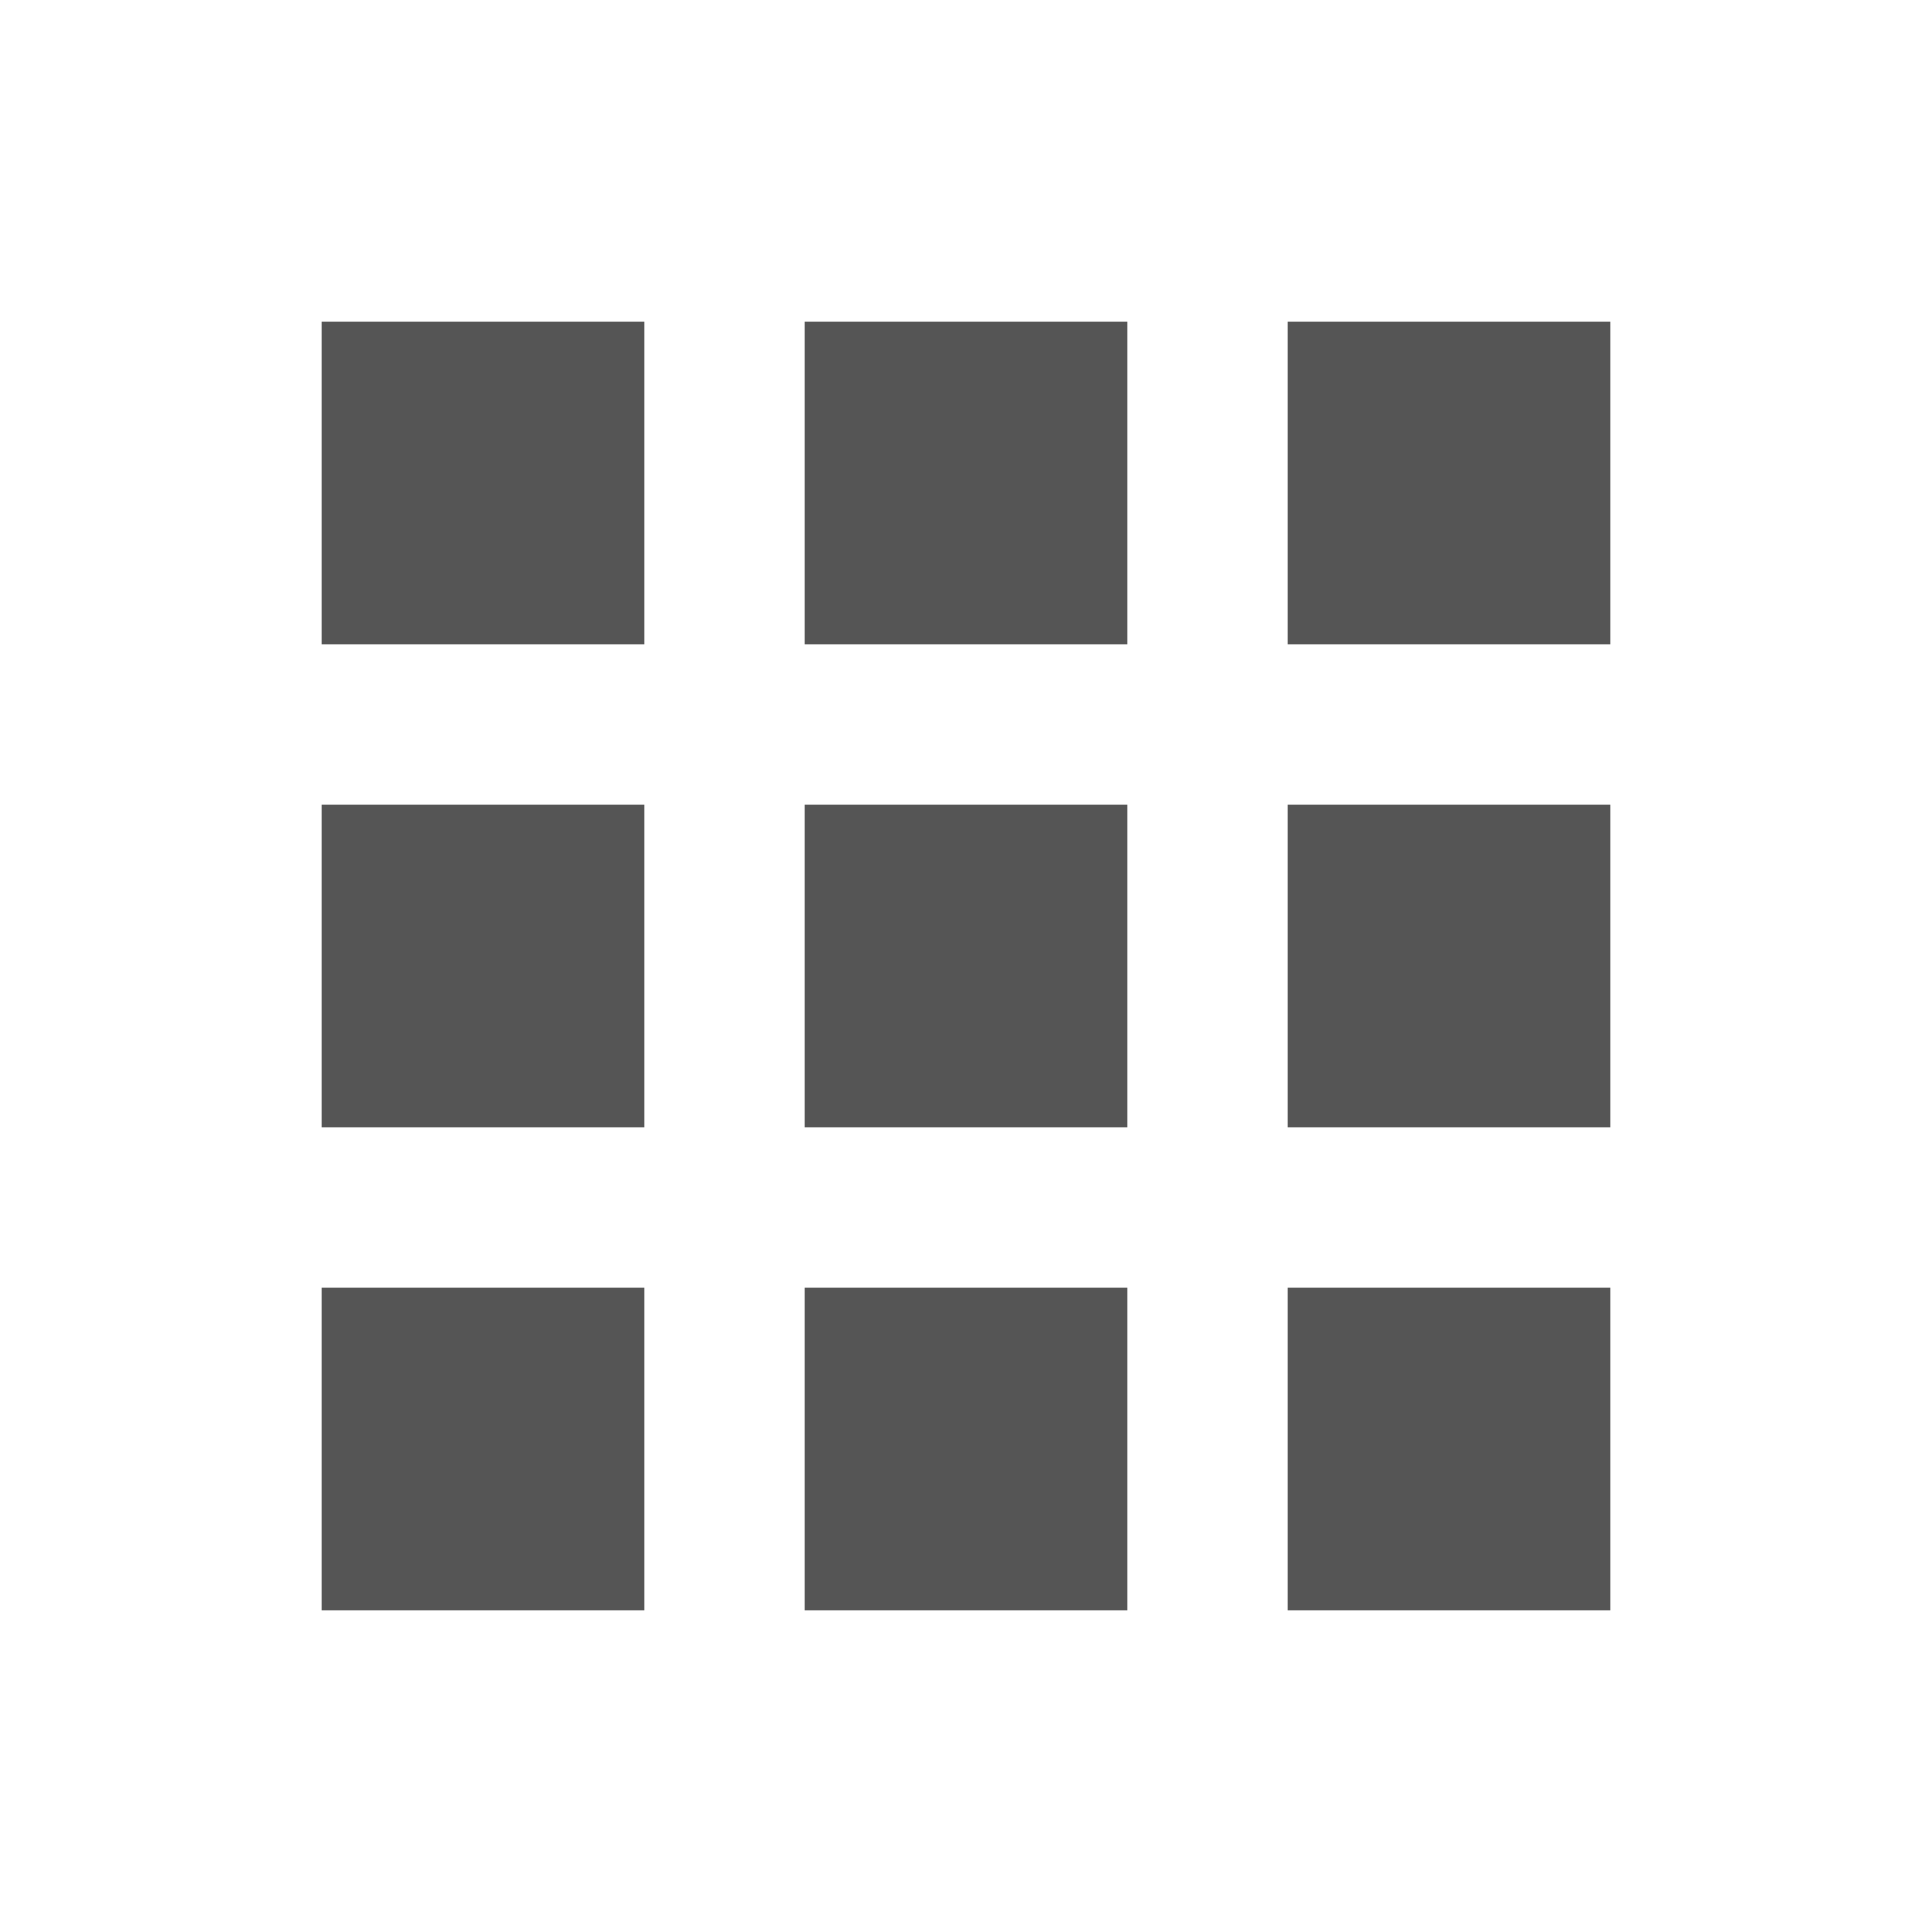
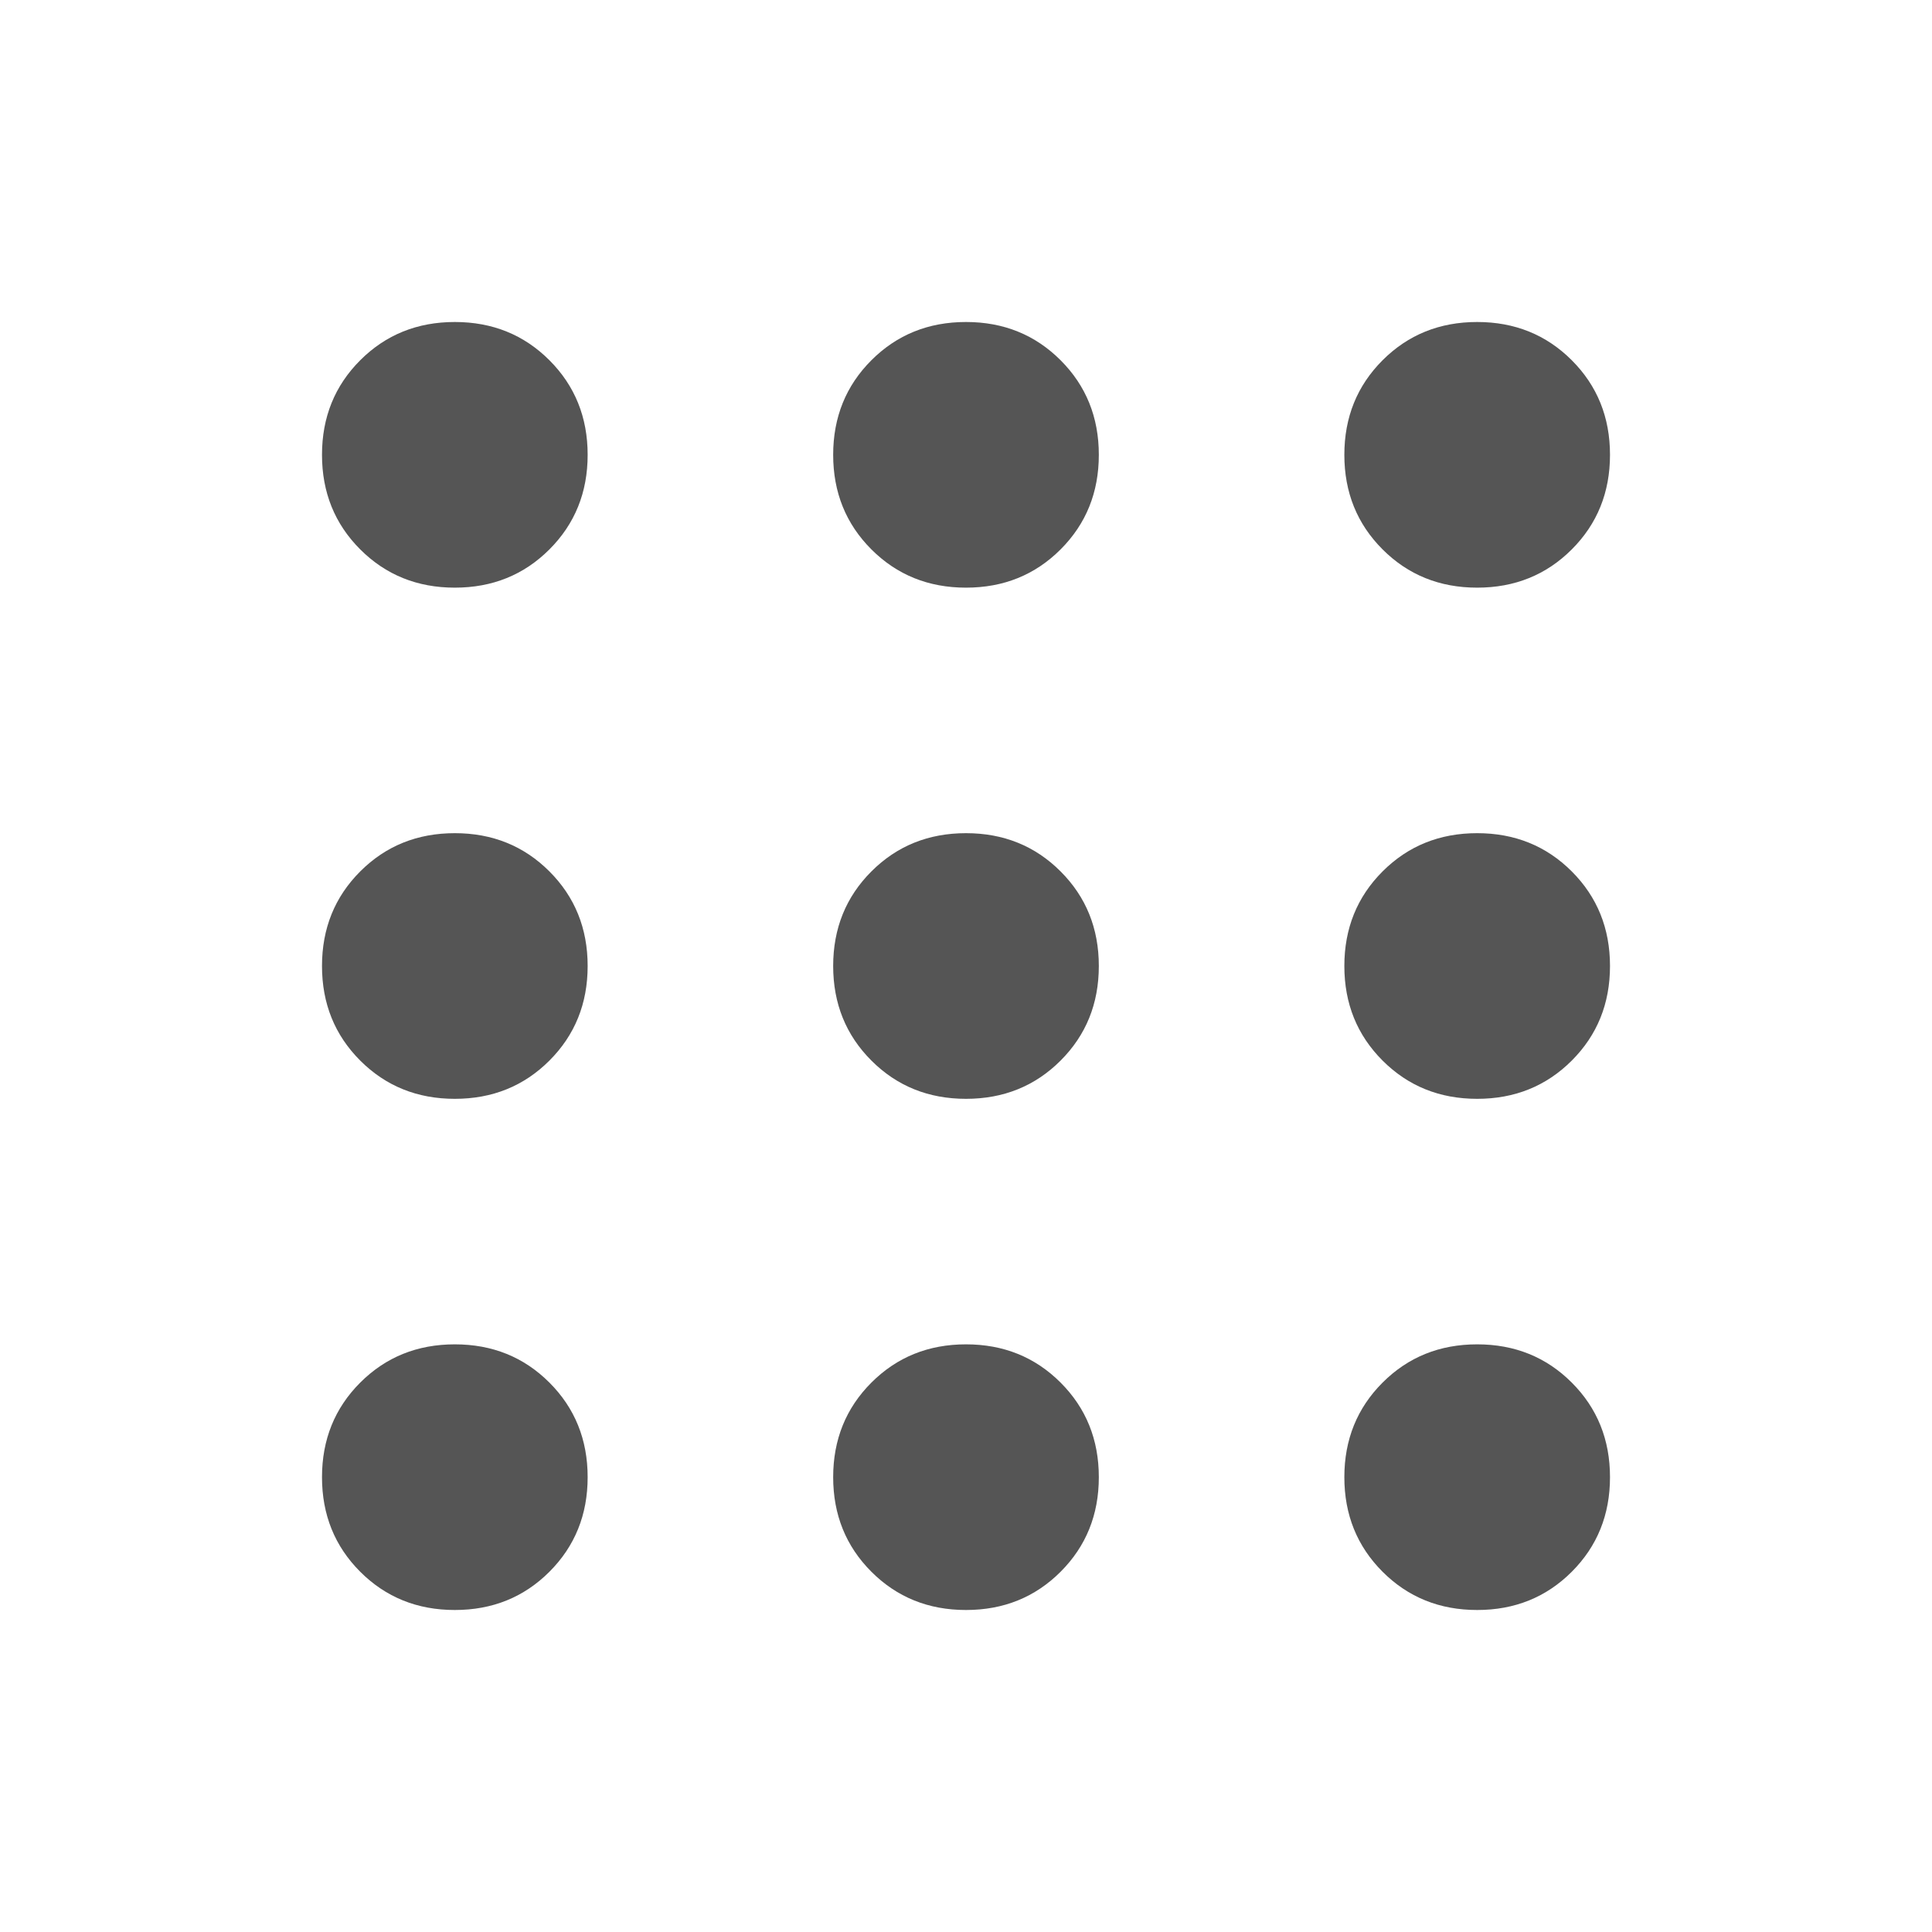
- <svg xmlns="http://www.w3.org/2000/svg" width="24" height="24" viewBox="0 0 24 24">
-   <path fill="#555" d="M4 8h4V4H4v4zm6 12h4v-4h-4v4zm-6 0h4v-4H4v4zm0-6h4v-4H4v4zm6 0h4v-4h-4v4zm6-10v4h4V4h-4zm-6 4h4V4h-4v4zm6 6h4v-4h-4v4zm0 6h4v-4h-4v4z" />
+ <svg xmlns="http://www.w3.org/2000/svg" width="24" height="24" viewBox="0 -960 960 960">
+   <path fill="#555" d="M179-179q-19-19-19-47t19-47q19-19 47-19t47 19q19 19 19 47t-19 47q-19 19-47 19t-47-19Zm254 0q-19-19-19-47t19-47q19-19 47-19t47 19q19 19 19 47t-19 47q-19 19-47 19t-47-19Zm254 0q-19-19-19-47t19-47q19-19 47-19t47 19q19 19 19 47t-19 47q-19 19-47 19t-47-19ZM179-433q-19-19-19-47t19-47q19-19 47-19t47 19q19 19 19 47t-19 47q-19 19-47 19t-47-19Zm254 0q-19-19-19-47t19-47q19-19 47-19t47 19q19 19 19 47t-19 47q-19 19-47 19t-47-19Zm254 0q-19-19-19-47t19-47q19-19 47-19t47 19q19 19 19 47t-19 47q-19 19-47 19t-47-19ZM179-687q-19-19-19-47t19-47q19-19 47-19t47 19q19 19 19 47t-19 47q-19 19-47 19t-47-19Zm254 0q-19-19-19-47t19-47q19-19 47-19t47 19q19 19 19 47t-19 47q-19 19-47 19t-47-19Zm254 0q-19-19-19-47t19-47q19-19 47-19t47 19q19 19 19 47t-19 47q-19 19-47 19t-47-19Z" />
</svg>
